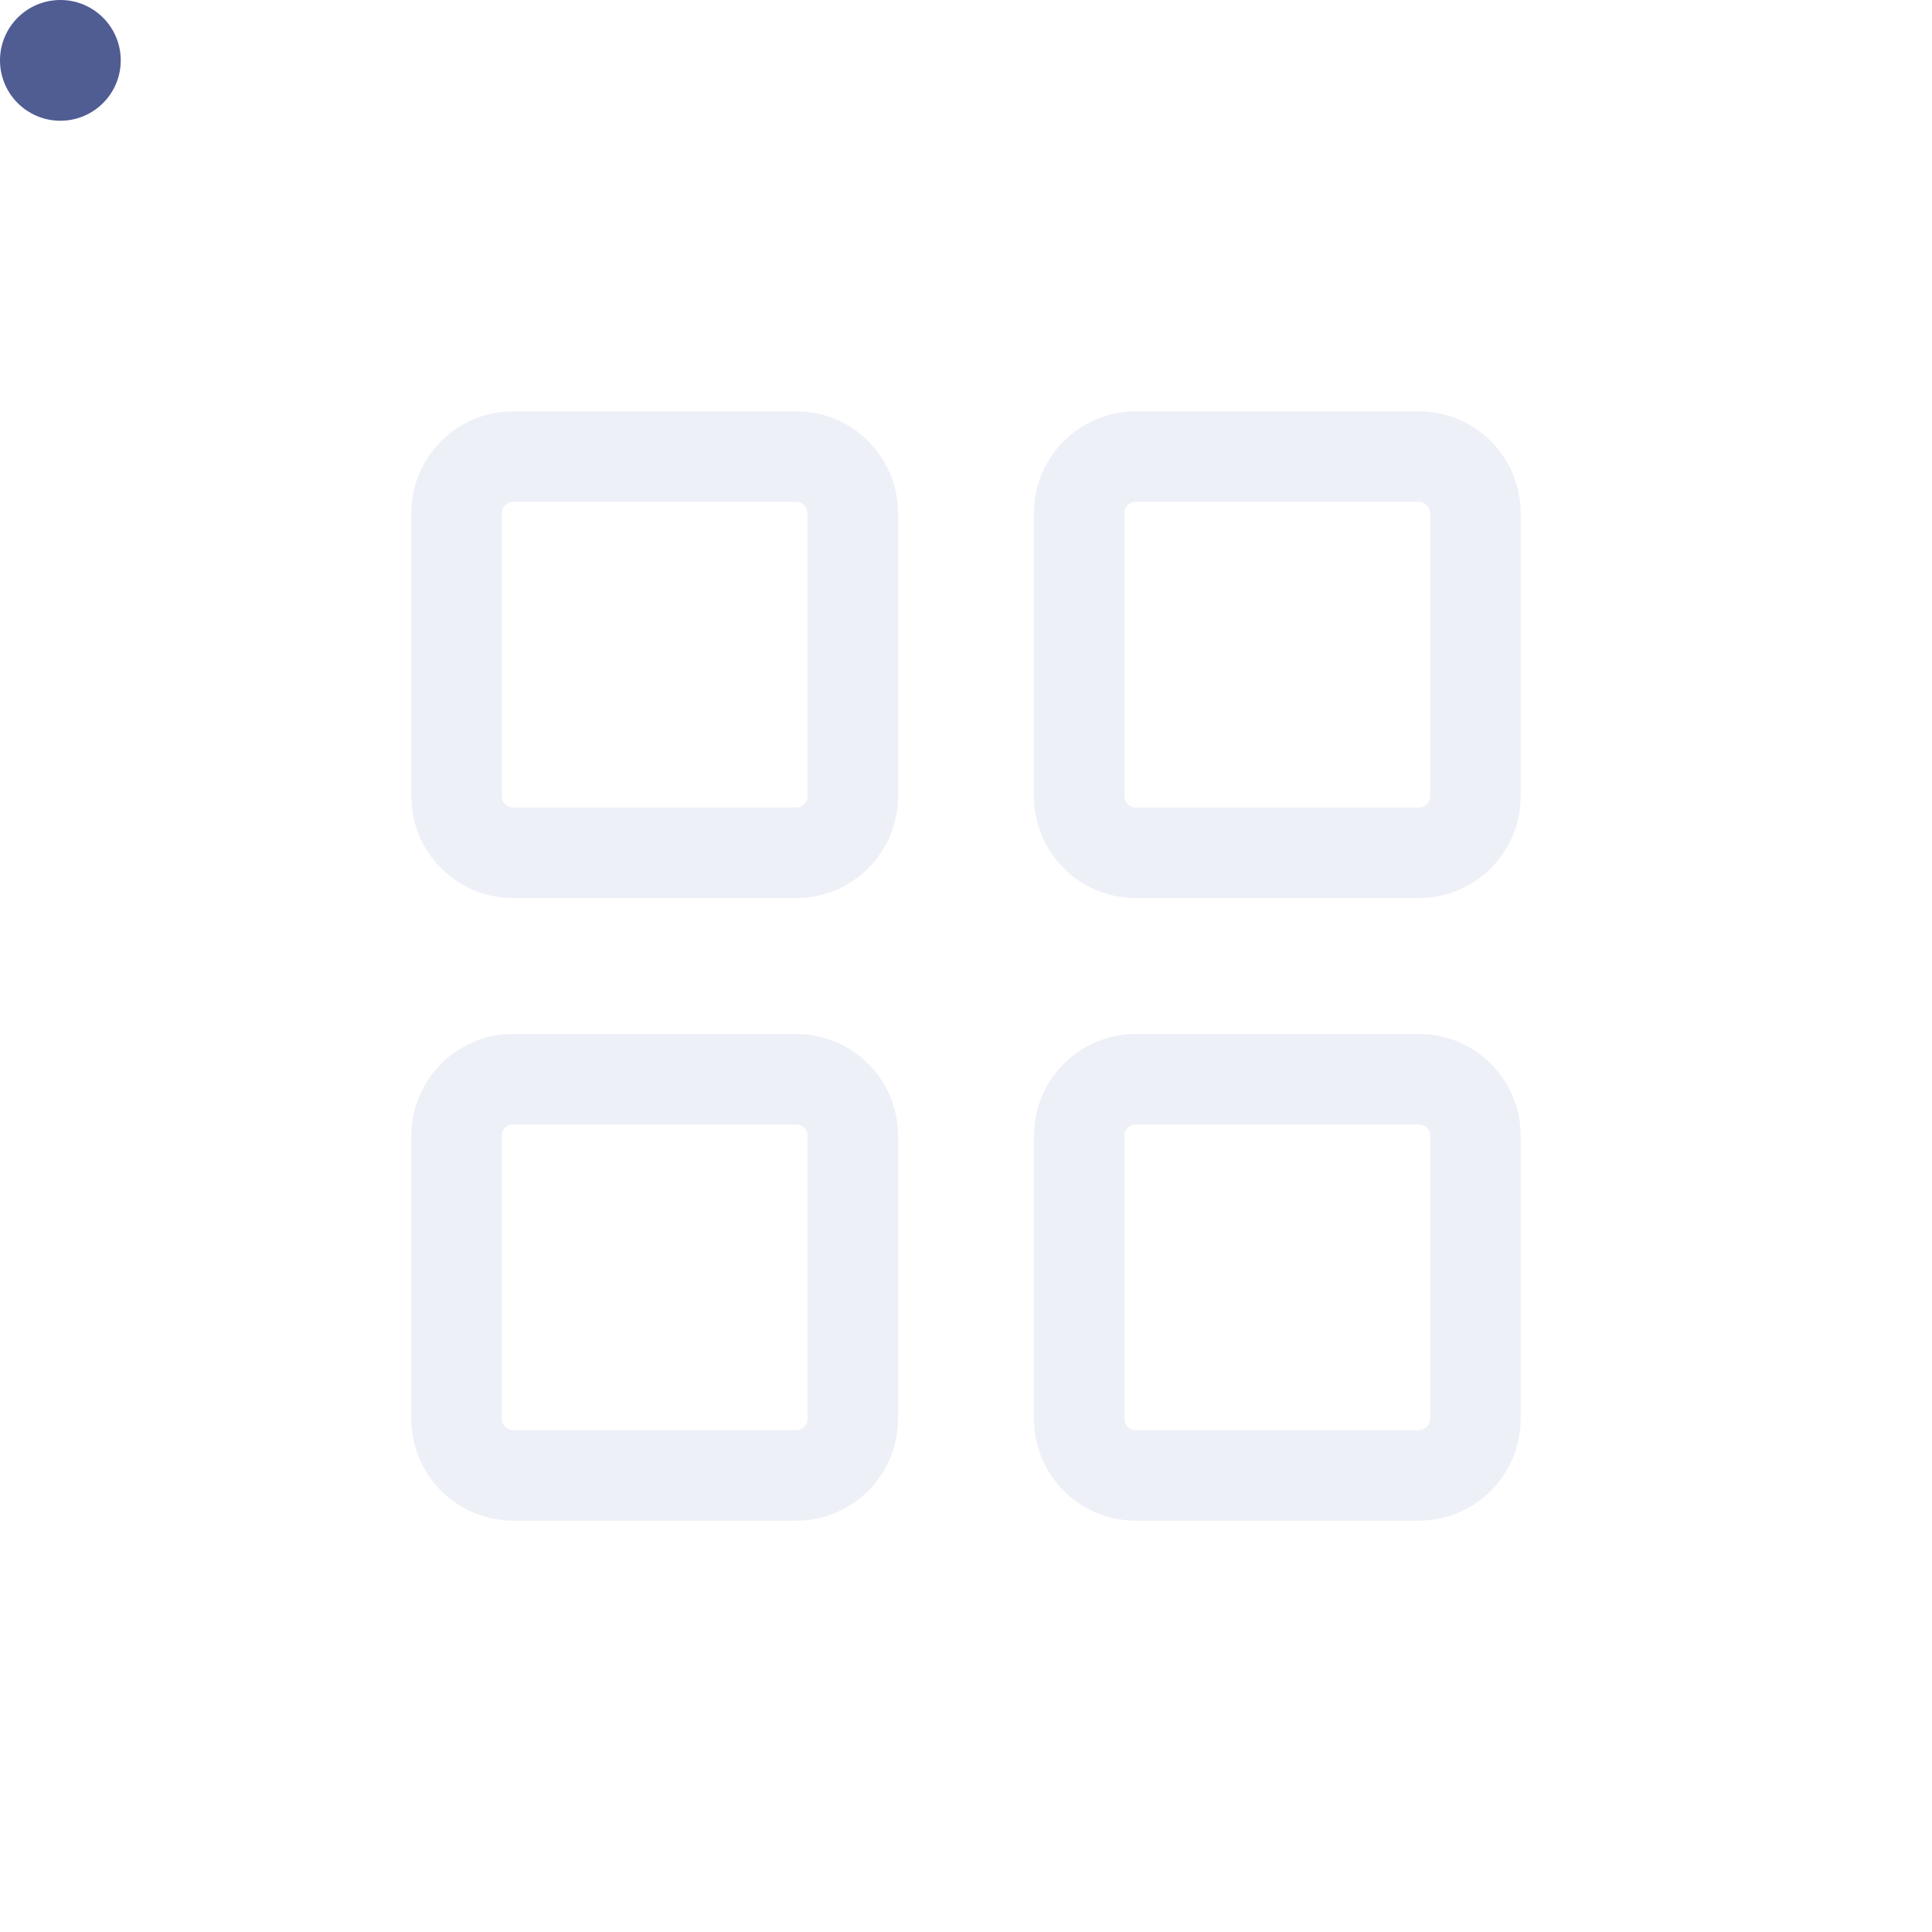
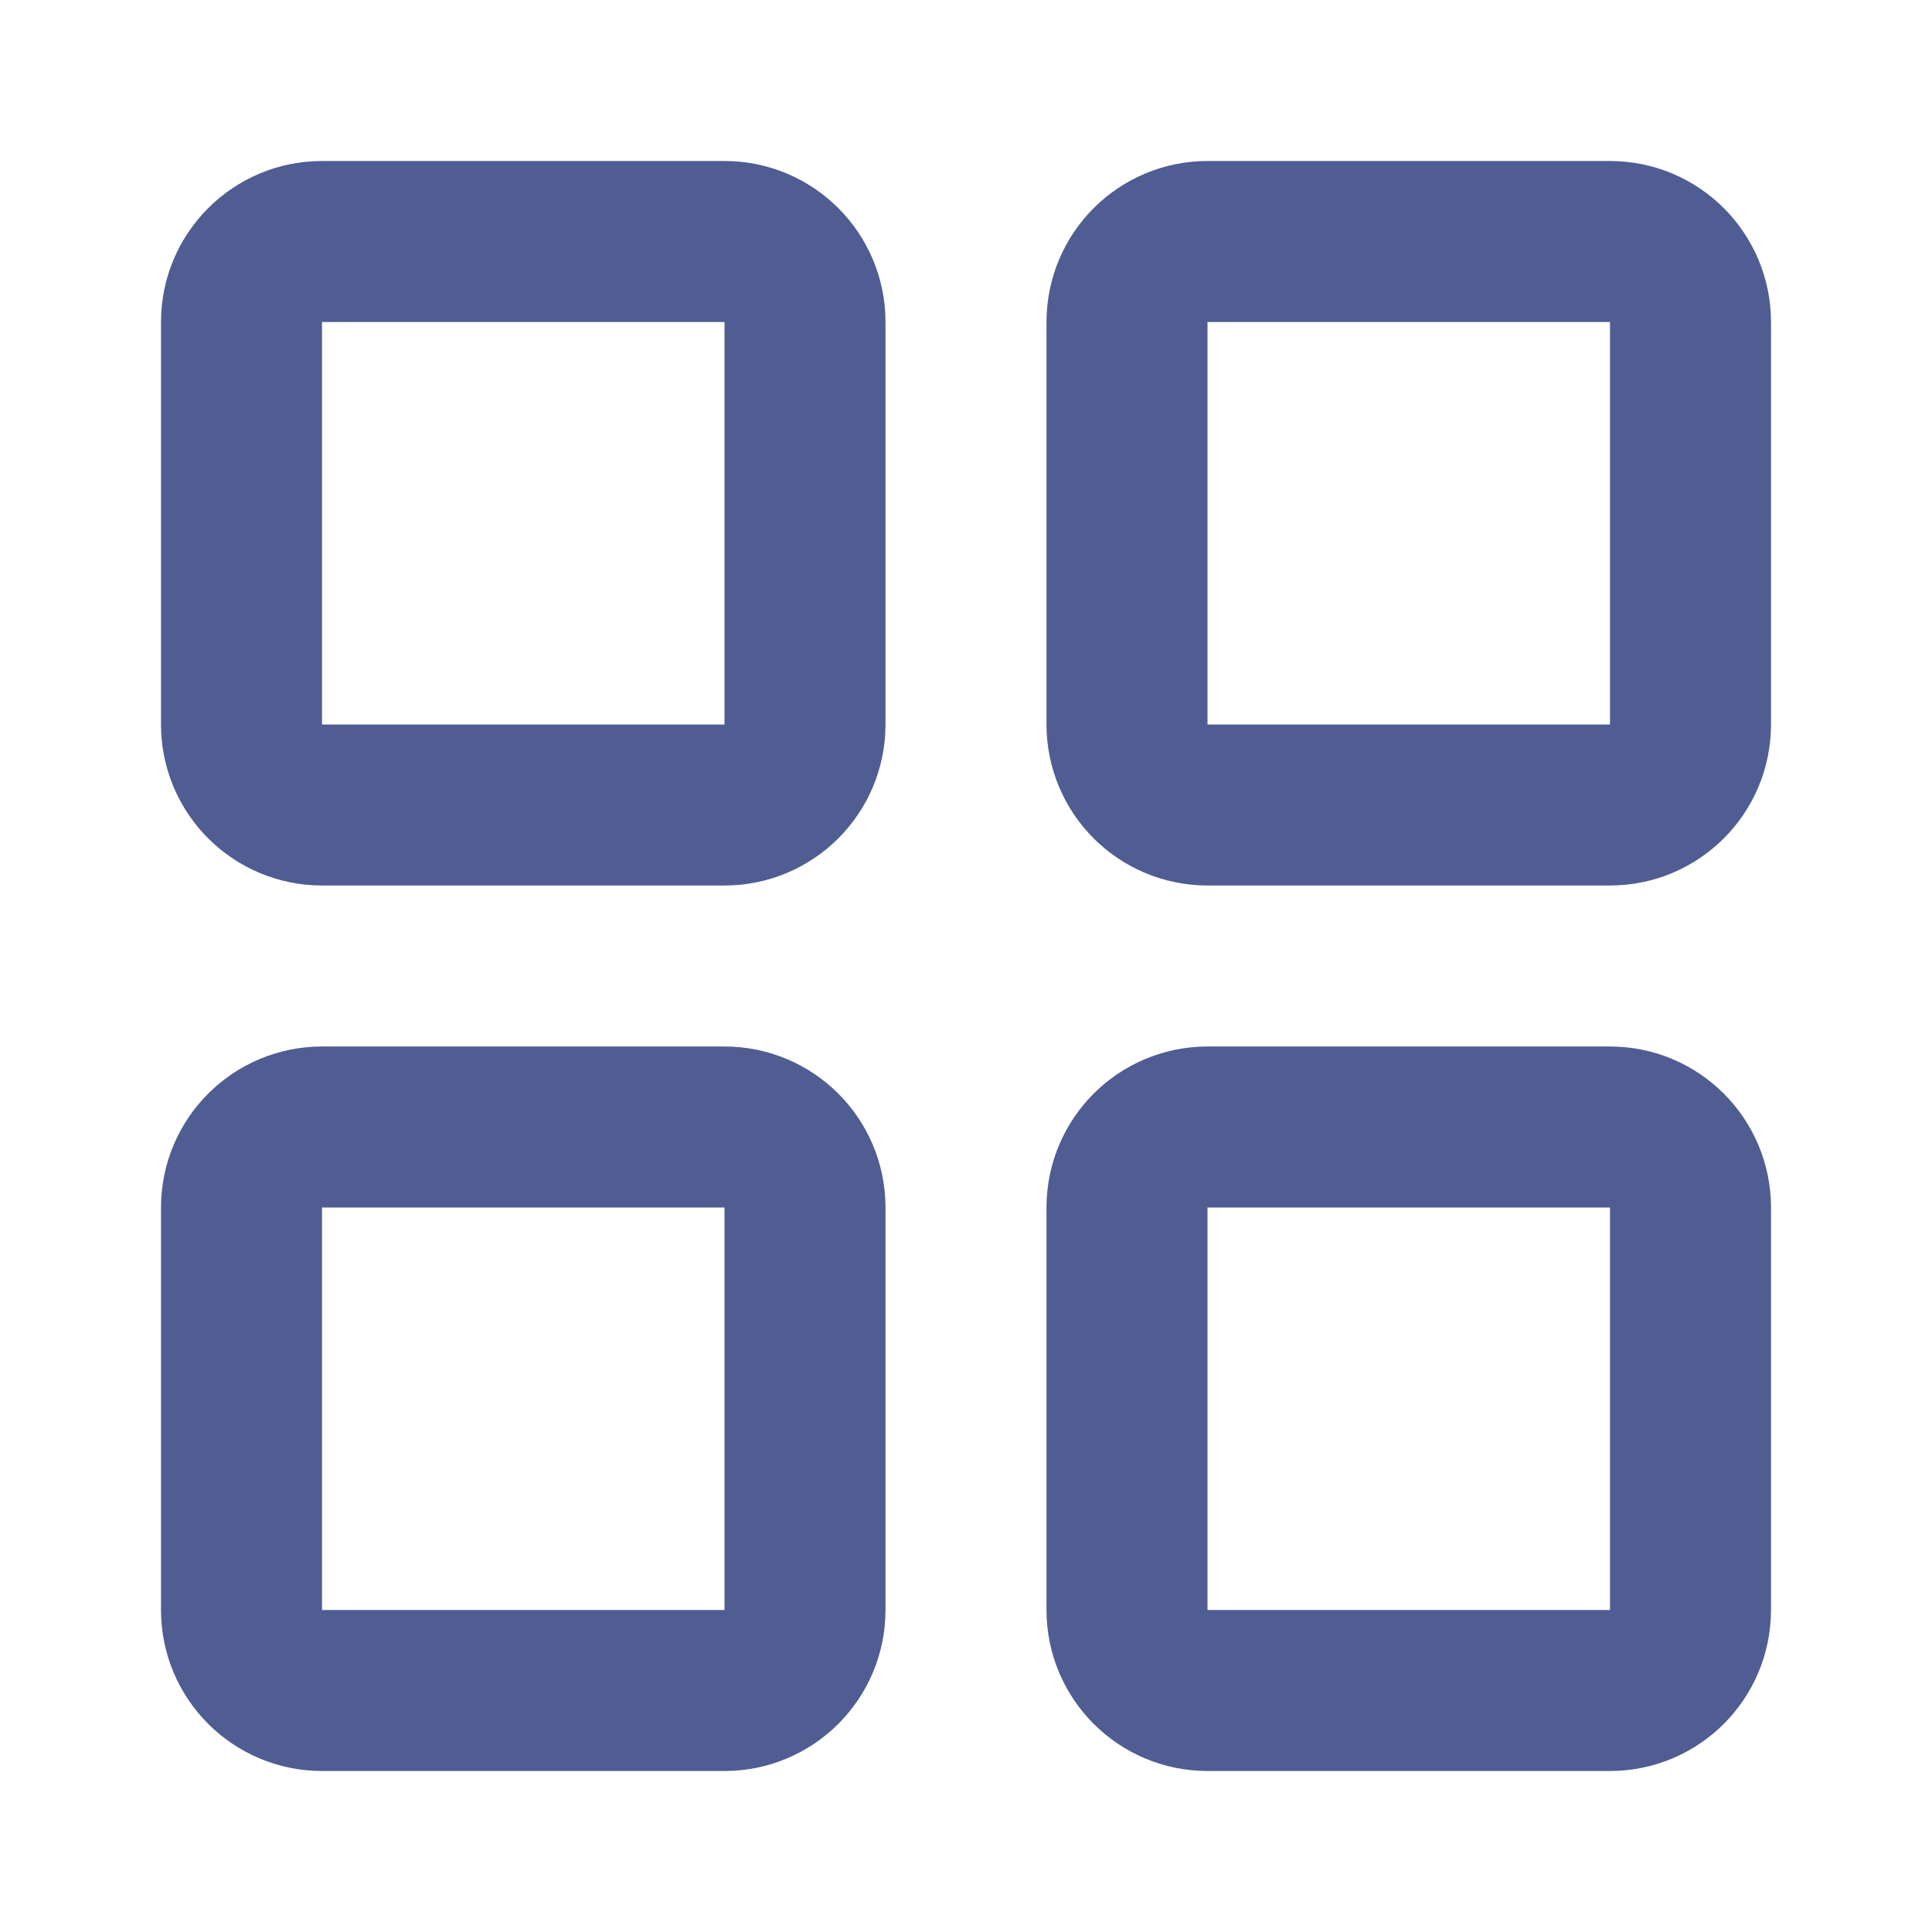
- <svg xmlns="http://www.w3.org/2000/svg" width="32" height="32" viewBox="0 0 512 512">
-   <rect width="32" height="32" rx="112" fill="#4f5d93" />
-   <g transform="translate(76, 76) scale(15)" fill="none" stroke="#eef0f8" stroke-width="1.6" stroke-linecap="round" stroke-linejoin="round">
-     <rect x="3" y="3" width="7" height="7" rx="1" />
-     <rect x="14" y="3" width="7" height="7" rx="1" />
-     <rect x="3" y="14" width="7" height="7" rx="1" />
-     <rect x="14" y="14" width="7" height="7" rx="1" />
-   </g>
+ <svg xmlns="http://www.w3.org/2000/svg" width="24" height="24" viewBox="0 0 24 24" fill="none" stroke="#4f5d93" stroke-width="2" stroke-linecap="round" stroke-linejoin="round">
+   <rect x="3" y="3" width="7" height="7" rx="1" />
+   <rect x="14" y="3" width="7" height="7" rx="1" />
+   <rect x="3" y="14" width="7" height="7" rx="1" />
+   <rect x="14" y="14" width="7" height="7" rx="1" />
</svg>
